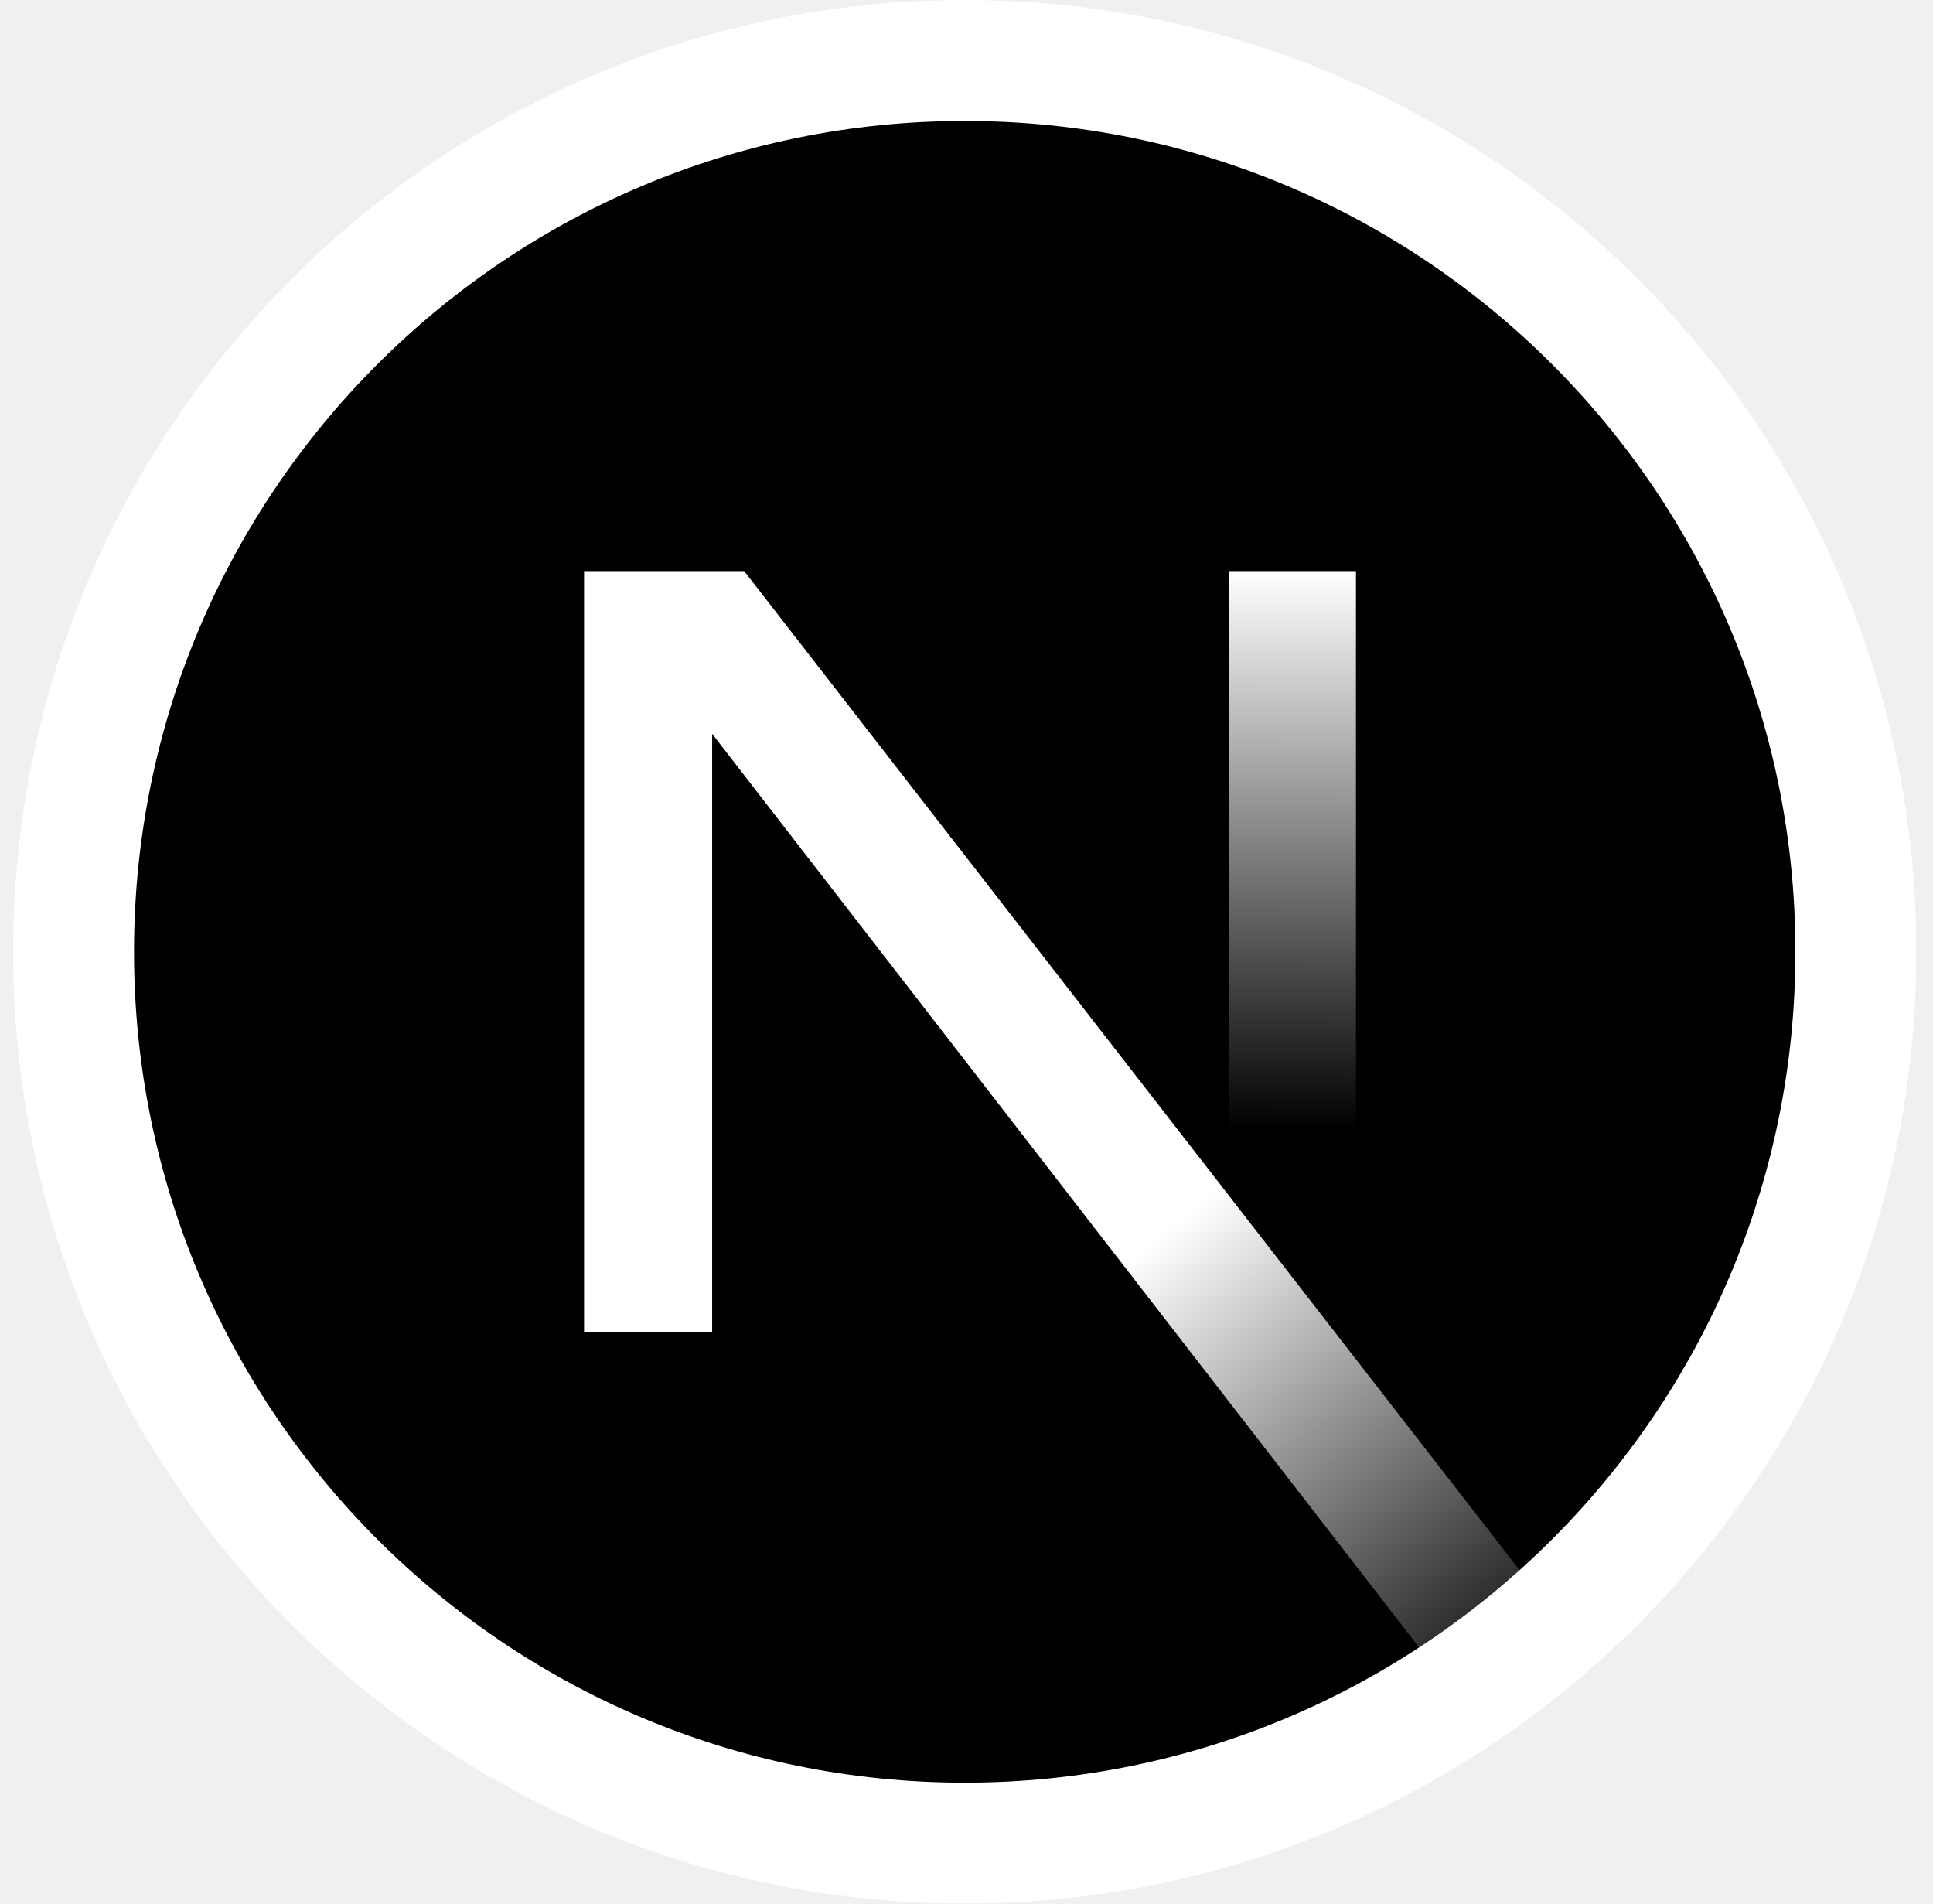
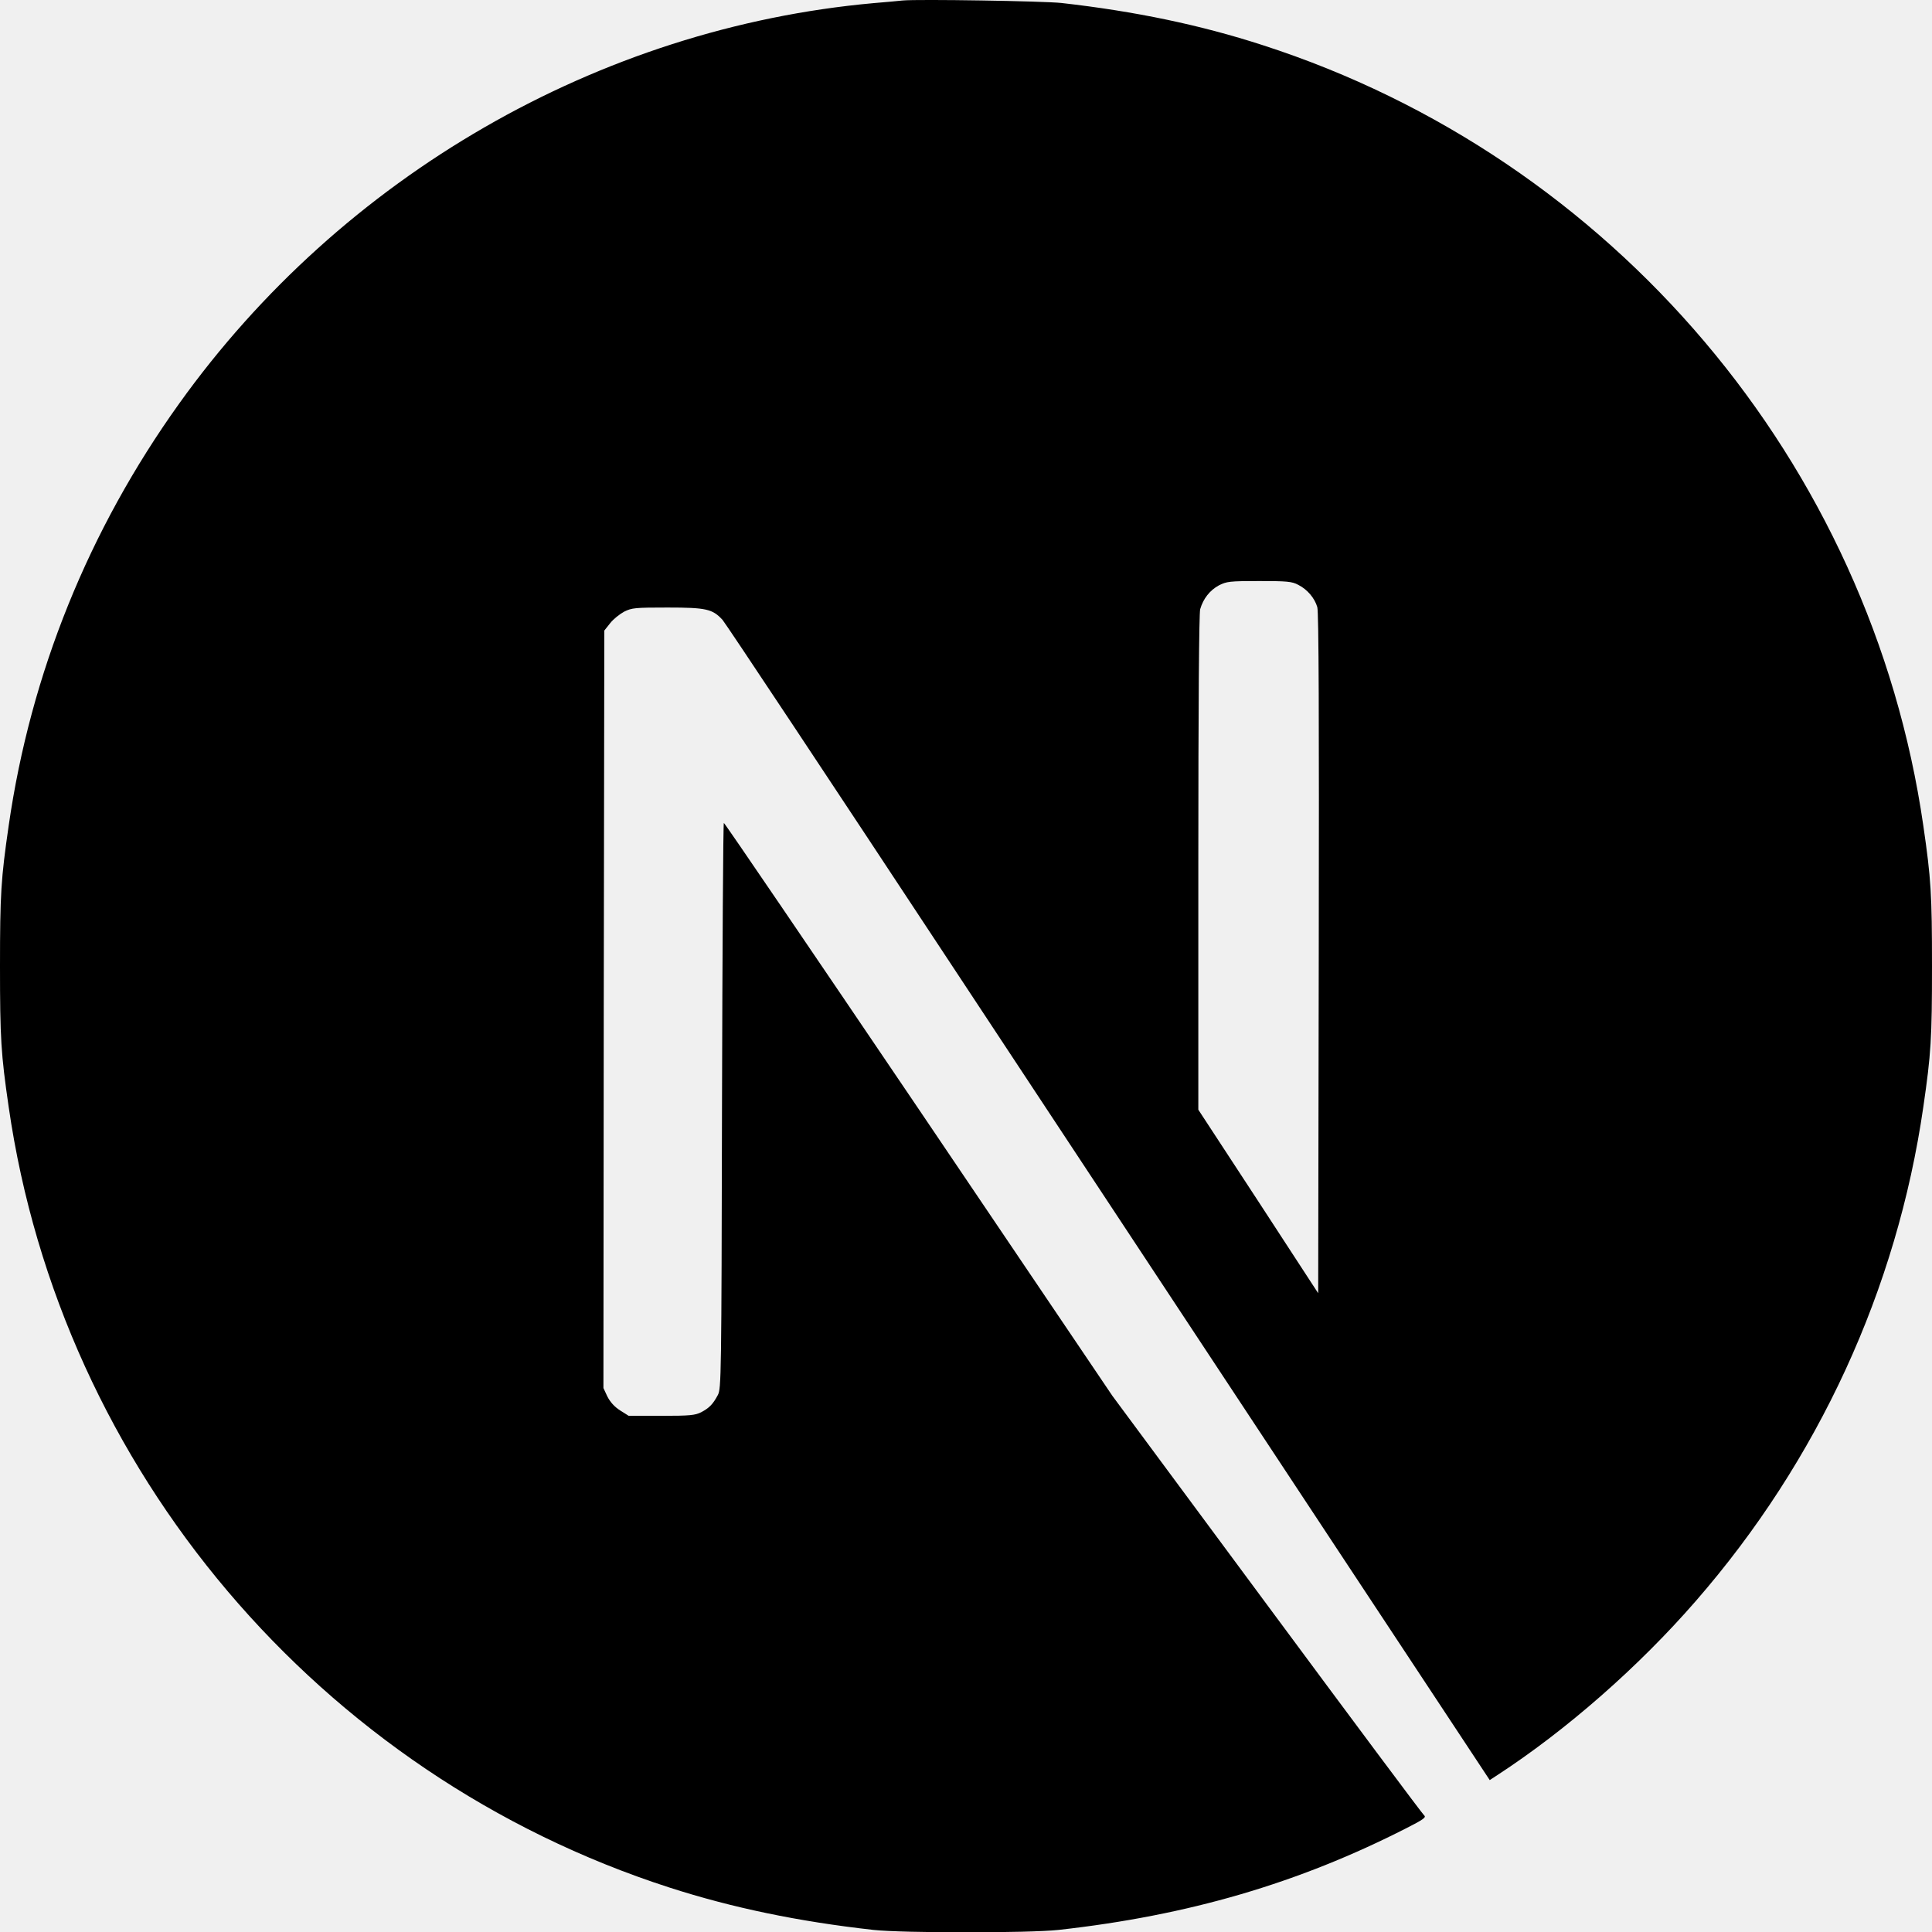
- <svg xmlns="http://www.w3.org/2000/svg" width="65" height="64" viewBox="0 0 65 64" fill="none">
-   <g clip-path="url(#clip0_93_112)">
-     <mask id="mask0_93_112" style="mask-type:alpha" maskUnits="userSpaceOnUse" x="0" y="0" width="65" height="64">
-       <path d="M32.44 64C50.113 64 64.44 49.673 64.44 32C64.44 14.327 50.113 0 32.44 0C14.767 0 0.44 14.327 0.44 32C0.44 49.673 14.767 64 32.44 64Z" fill="black" />
-     </mask>
-     <g mask="url(#mask0_93_112)">
-       <path d="M32.44 62.933C49.524 62.933 63.373 49.084 63.373 32C63.373 14.916 49.524 1.067 32.44 1.067C15.356 1.067 1.507 14.916 1.507 32C1.507 49.084 15.356 62.933 32.44 62.933Z" fill="black" stroke="white" stroke-width="6" />
-       <path d="M53.598 56.007L25.024 19.2H19.64V44.789H23.947V24.67L50.217 58.611C51.403 57.818 52.532 56.947 53.598 56.007Z" fill="url(#paint0_linear_93_112)" />
-       <path d="M45.596 19.2H41.329V44.8H45.596V19.2Z" fill="url(#paint1_linear_93_112)" />
+ <svg xmlns="http://www.w3.org/2000/svg" width="72px" height="72px" viewBox="0 0 24 24" fill="none">
+   <g id="SVGRepo_bgCarrier" stroke-width="0" />
+   <g id="SVGRepo_tracerCarrier" stroke-linecap="round" stroke-linejoin="round" />
+   <g id="SVGRepo_iconCarrier">
+     <g clip-path="url(#clip0)">
+       <path d="M11.214 0.006C11.162 0.011 10.998 0.028 10.85 0.039C7.442 0.347 4.249 2.186 2.226 5.013C1.1 6.585 0.38 8.368 0.108 10.256C0.012 10.916 0 11.11 0 12.004C0 12.898 0.012 13.093 0.108 13.752C0.76 18.259 3.967 22.045 8.317 23.448C9.096 23.699 9.917 23.87 10.85 23.974C11.214 24.014 12.786 24.014 13.15 23.974C14.761 23.795 16.127 23.396 17.473 22.709C17.68 22.604 17.72 22.575 17.692 22.552C17.673 22.538 16.793 21.358 15.737 19.931L13.818 17.339L11.414 13.78C10.09 11.823 9.002 10.223 8.992 10.223C8.983 10.221 8.974 11.802 8.969 13.733C8.962 17.114 8.96 17.25 8.917 17.33C8.856 17.445 8.809 17.491 8.711 17.543C8.636 17.581 8.57 17.588 8.216 17.588H7.81L7.702 17.52C7.632 17.475 7.58 17.416 7.545 17.348L7.496 17.243L7.5 12.539L7.507 7.833L7.58 7.741C7.618 7.692 7.697 7.629 7.754 7.598C7.85 7.551 7.887 7.547 8.293 7.547C8.772 7.547 8.852 7.565 8.976 7.701C9.011 7.739 10.313 9.7 11.871 12.063C13.429 14.425 15.559 17.651 16.605 19.235L18.506 22.113L18.602 22.05C19.453 21.496 20.354 20.708 21.067 19.887C22.585 18.144 23.564 16.018 23.892 13.752C23.988 13.093 24 12.898 24 12.004C24 11.11 23.988 10.916 23.892 10.256C23.24 5.75 20.033 1.963 15.683 0.56C14.916 0.311 14.1 0.14 13.185 0.037C12.96 0.013 11.409 -0.012 11.214 0.006ZM16.127 7.265C16.239 7.321 16.331 7.429 16.364 7.542C16.382 7.603 16.387 8.907 16.382 11.847L16.375 16.065L15.632 14.925L14.886 13.785V10.719C14.886 8.736 14.895 7.622 14.909 7.568C14.947 7.436 15.029 7.333 15.141 7.272C15.238 7.223 15.273 7.218 15.641 7.218C15.988 7.218 16.049 7.223 16.127 7.265Z" fill="#000000" />
    </g>
+     <defs>
+       <clipPath id="clip0">
+         <rect width="24" height="24" fill="white" />
+       </clipPath>
+     </defs>
  </g>
-   <defs>
-     <linearGradient id="paint0_linear_93_112" x1="39.195" y1="41.422" x2="51.818" y2="57.067" gradientUnits="userSpaceOnUse">
-       <stop stop-color="white" />
-       <stop offset="1" stop-color="white" stop-opacity="0" />
-     </linearGradient>
-     <linearGradient id="paint1_linear_93_112" x1="43.462" y1="19.2" x2="43.391" y2="38" gradientUnits="userSpaceOnUse">
-       <stop stop-color="white" />
-       <stop offset="1" stop-color="white" stop-opacity="0" />
-     </linearGradient>
-     <clipPath id="clip0_93_112">
-       <rect width="64" height="64" fill="white" transform="translate(0.439941)" />
-     </clipPath>
-   </defs>
</svg>
